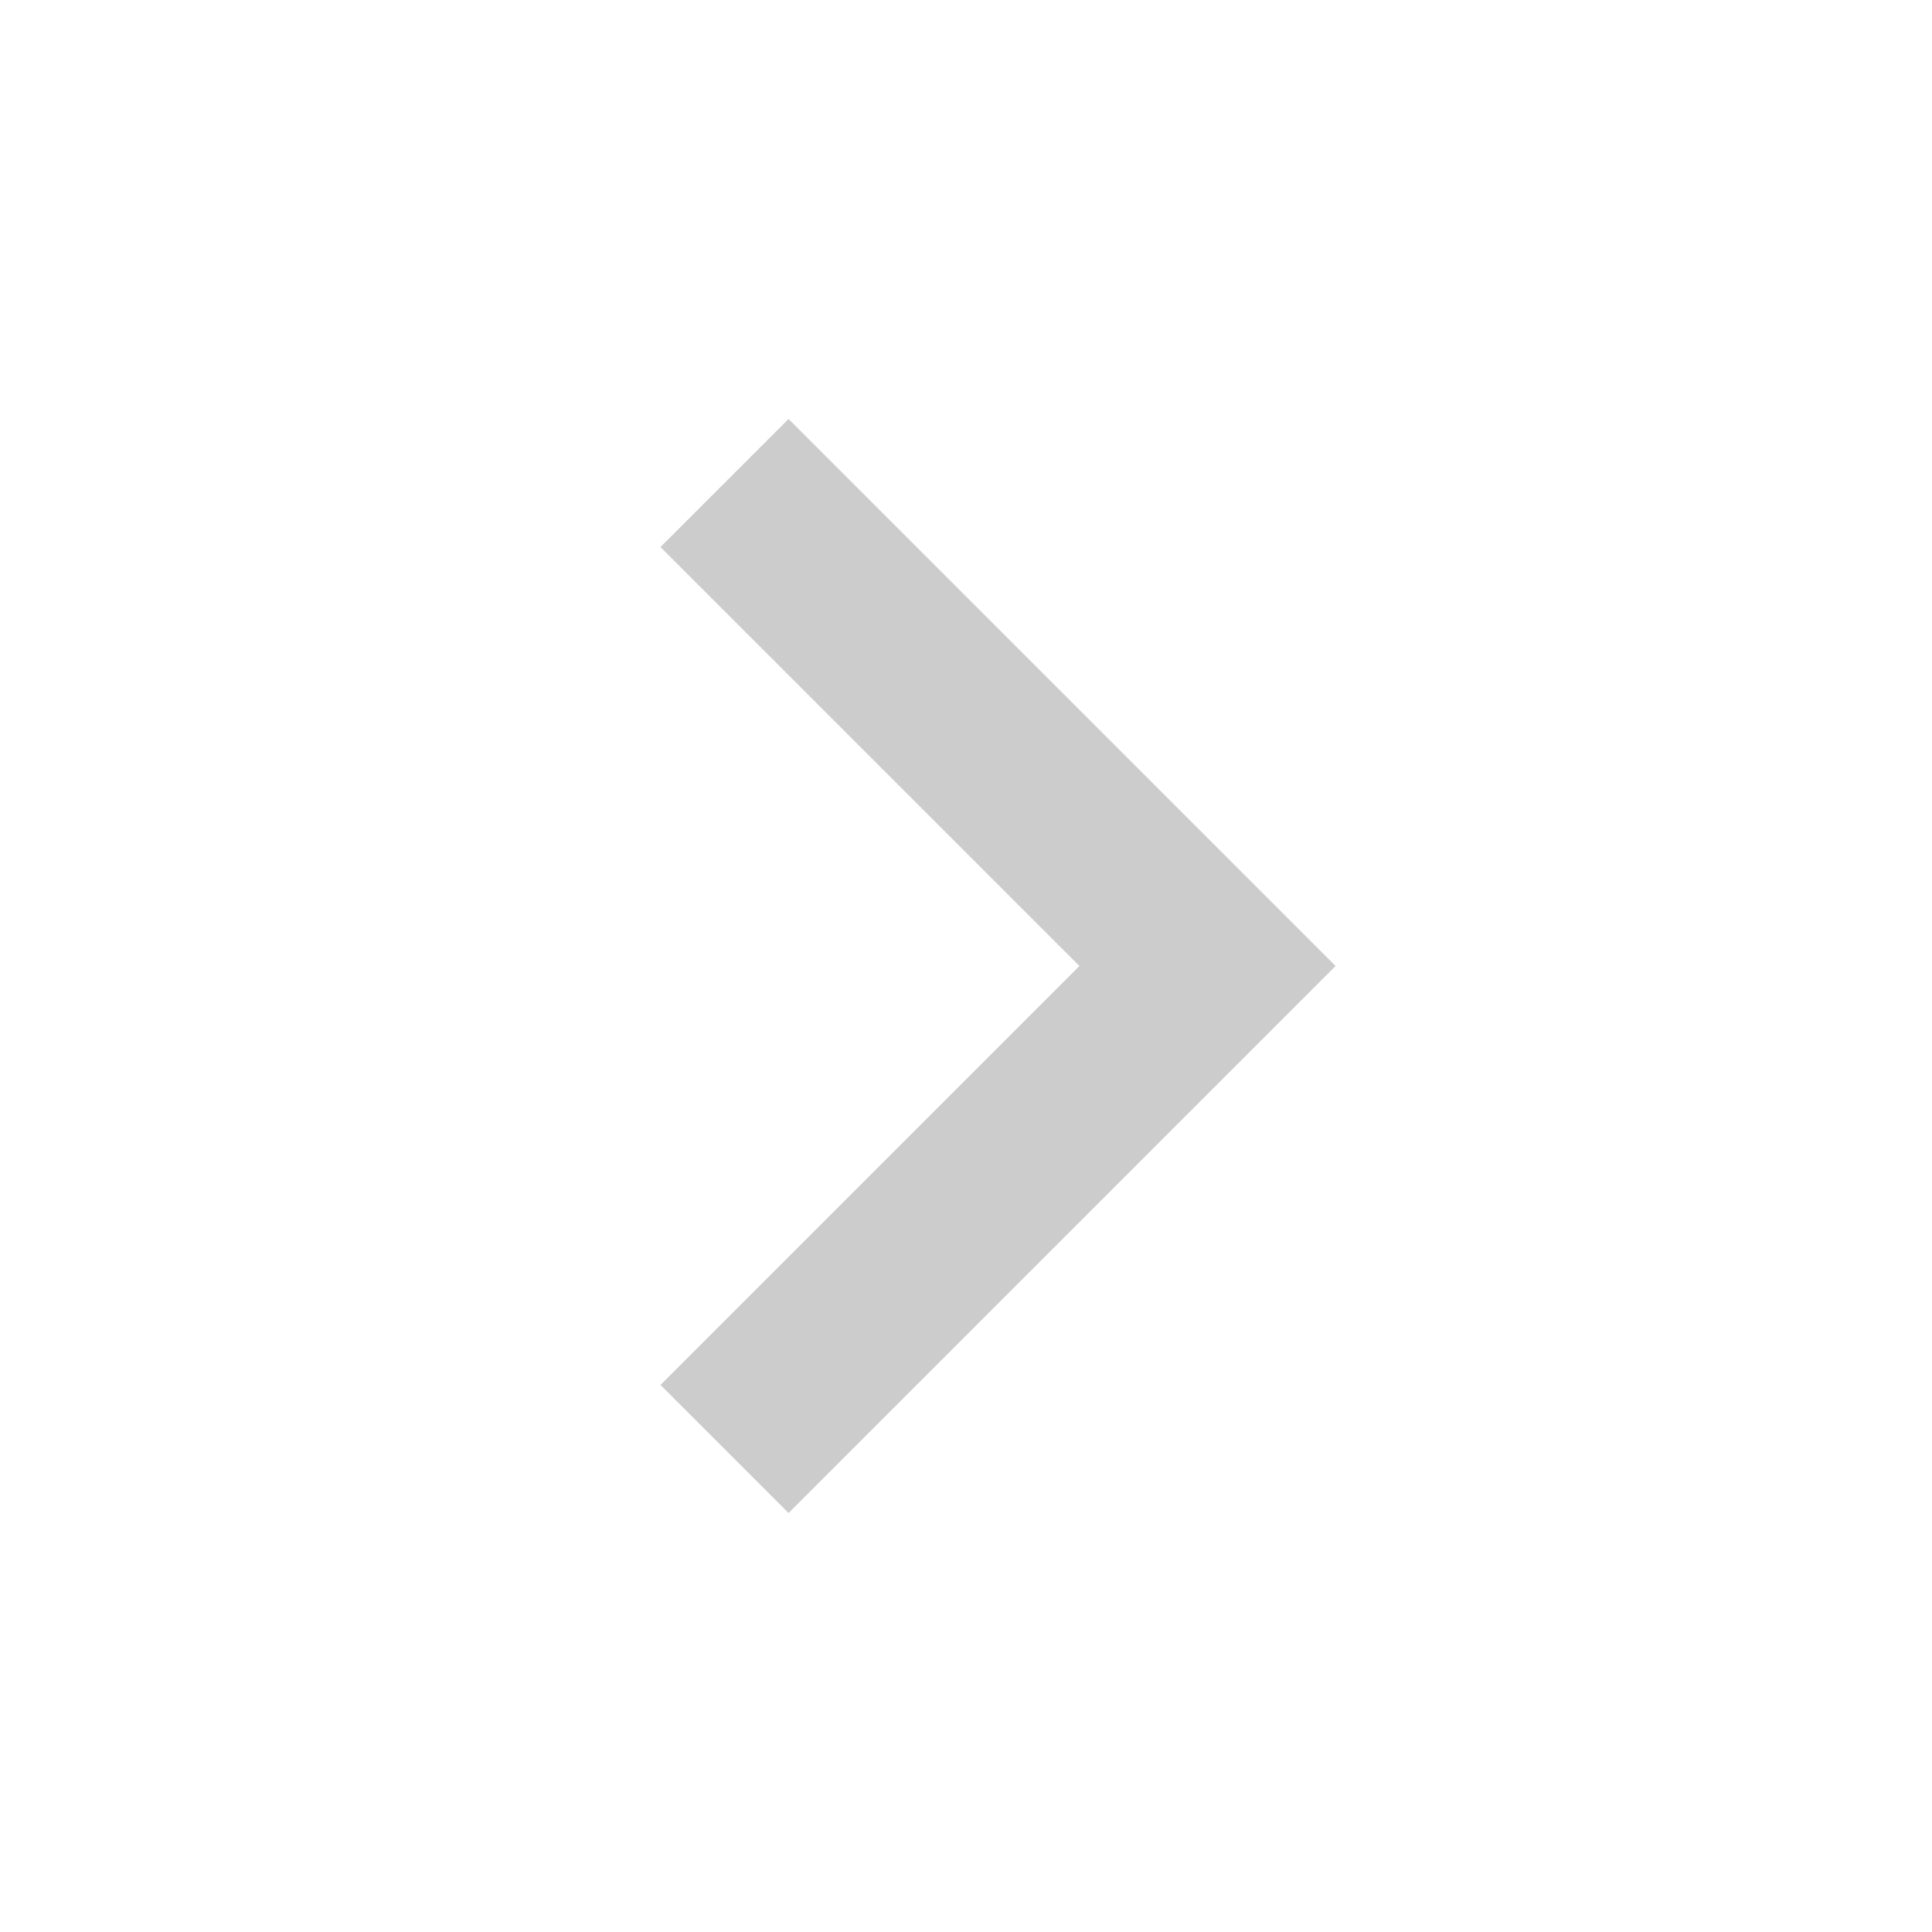
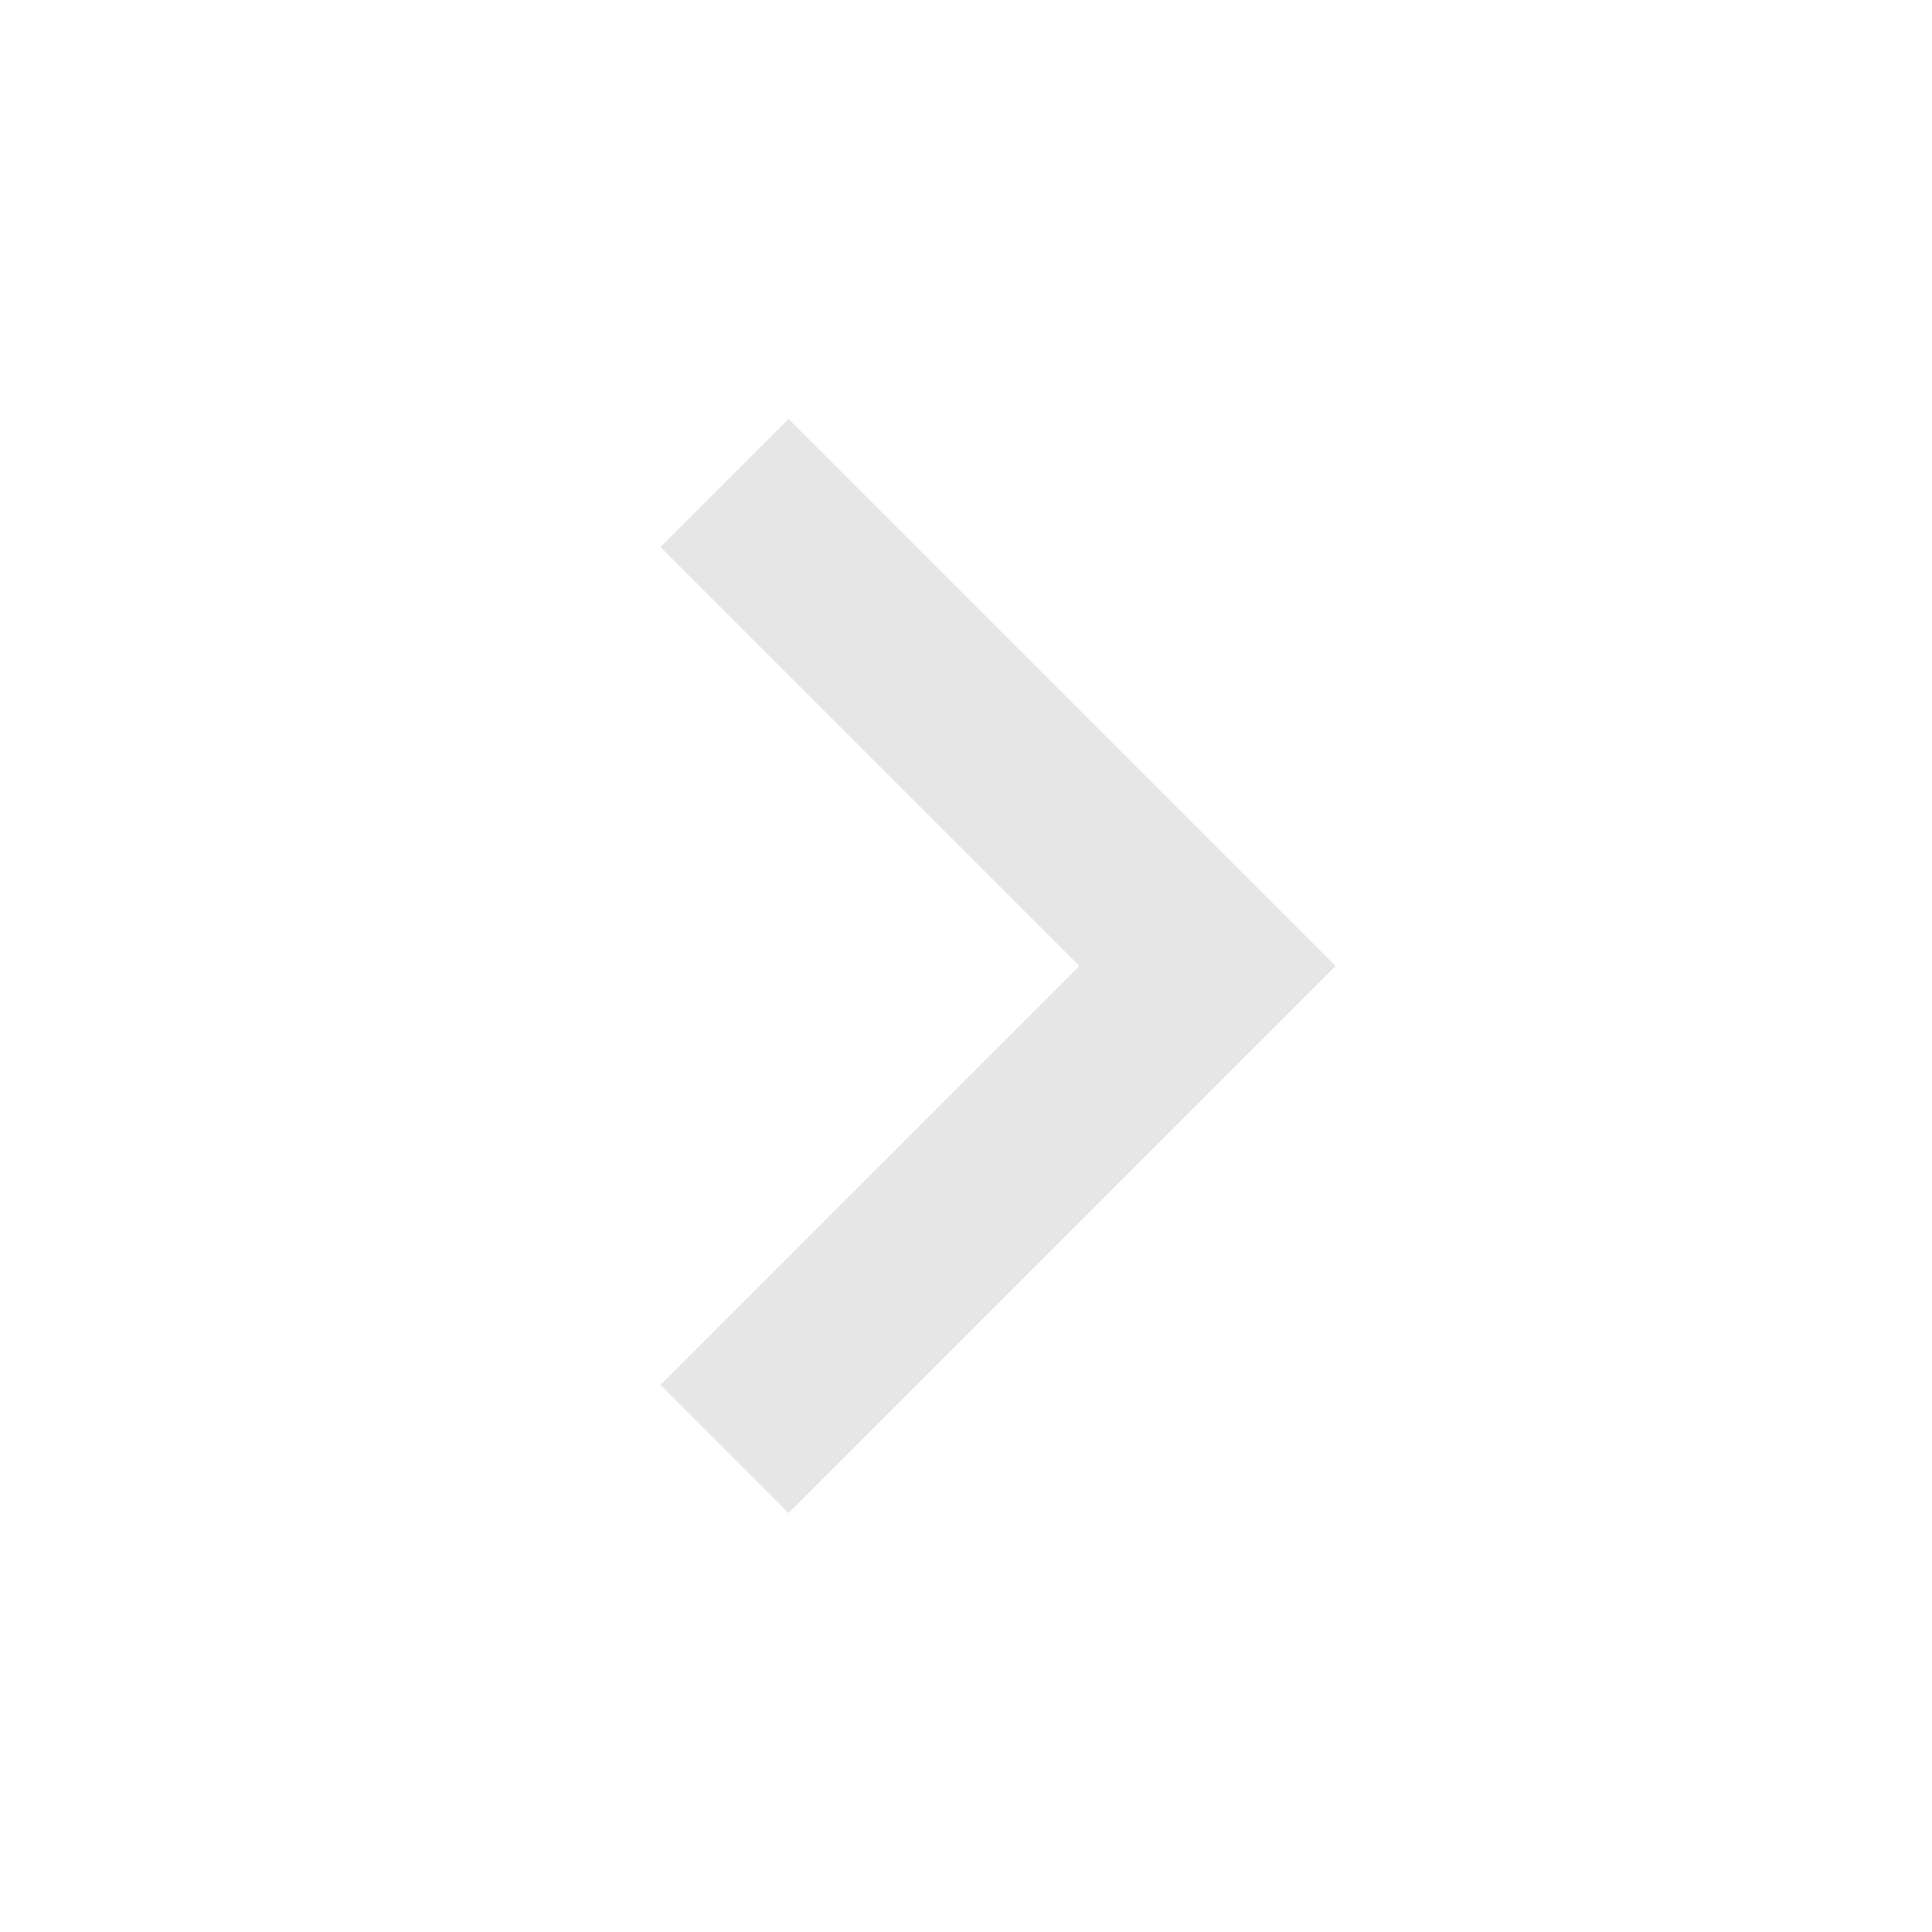
<svg xmlns="http://www.w3.org/2000/svg" version="1.1" x="0px" y="0px" width="32px" height="32px" viewBox="0 0 32 32" enable-background="new 0 0 32 32" xml:space="preserve">
-   <polyline opacity="0.2" fill="none" stroke="#000000" stroke-width="3" stroke-miterlimit="10" points="12,8 20,16 12,24 " />
+   <polyline opacity="0.1" fill="none" stroke="#000000" stroke-width="3" stroke-miterlimit="10" points="12,8 20,16 12,24 " />
</svg>
